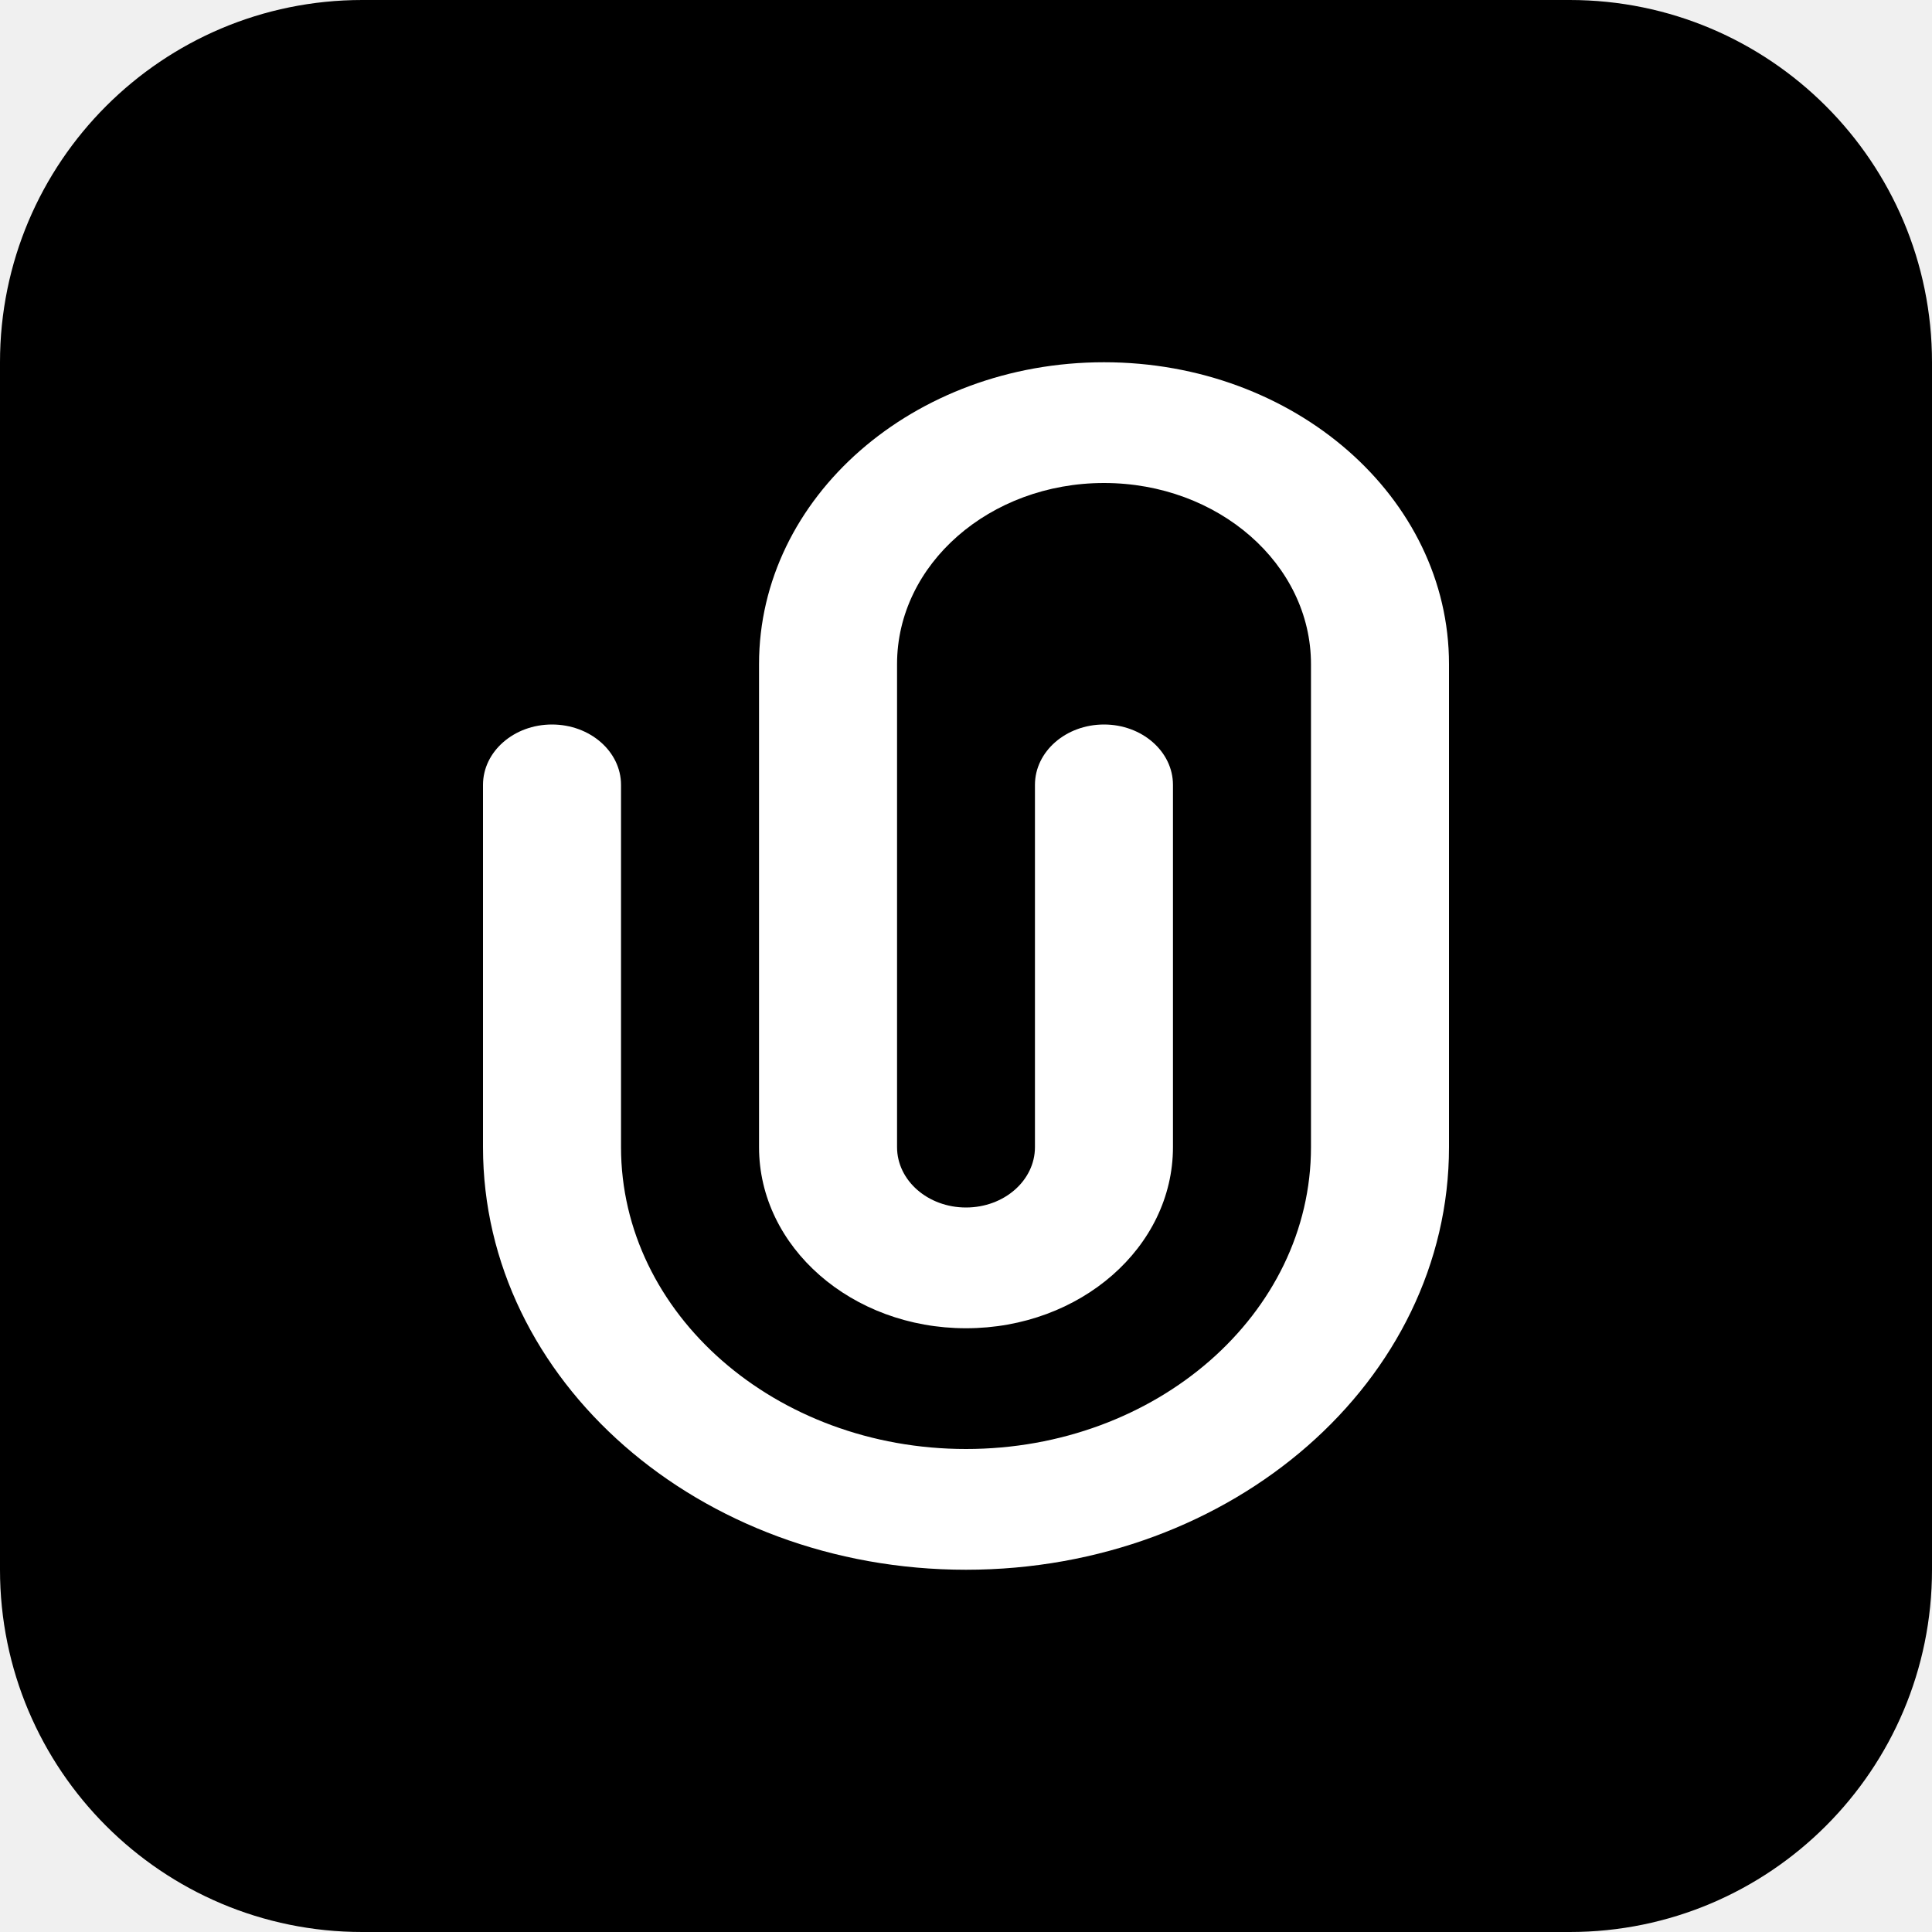
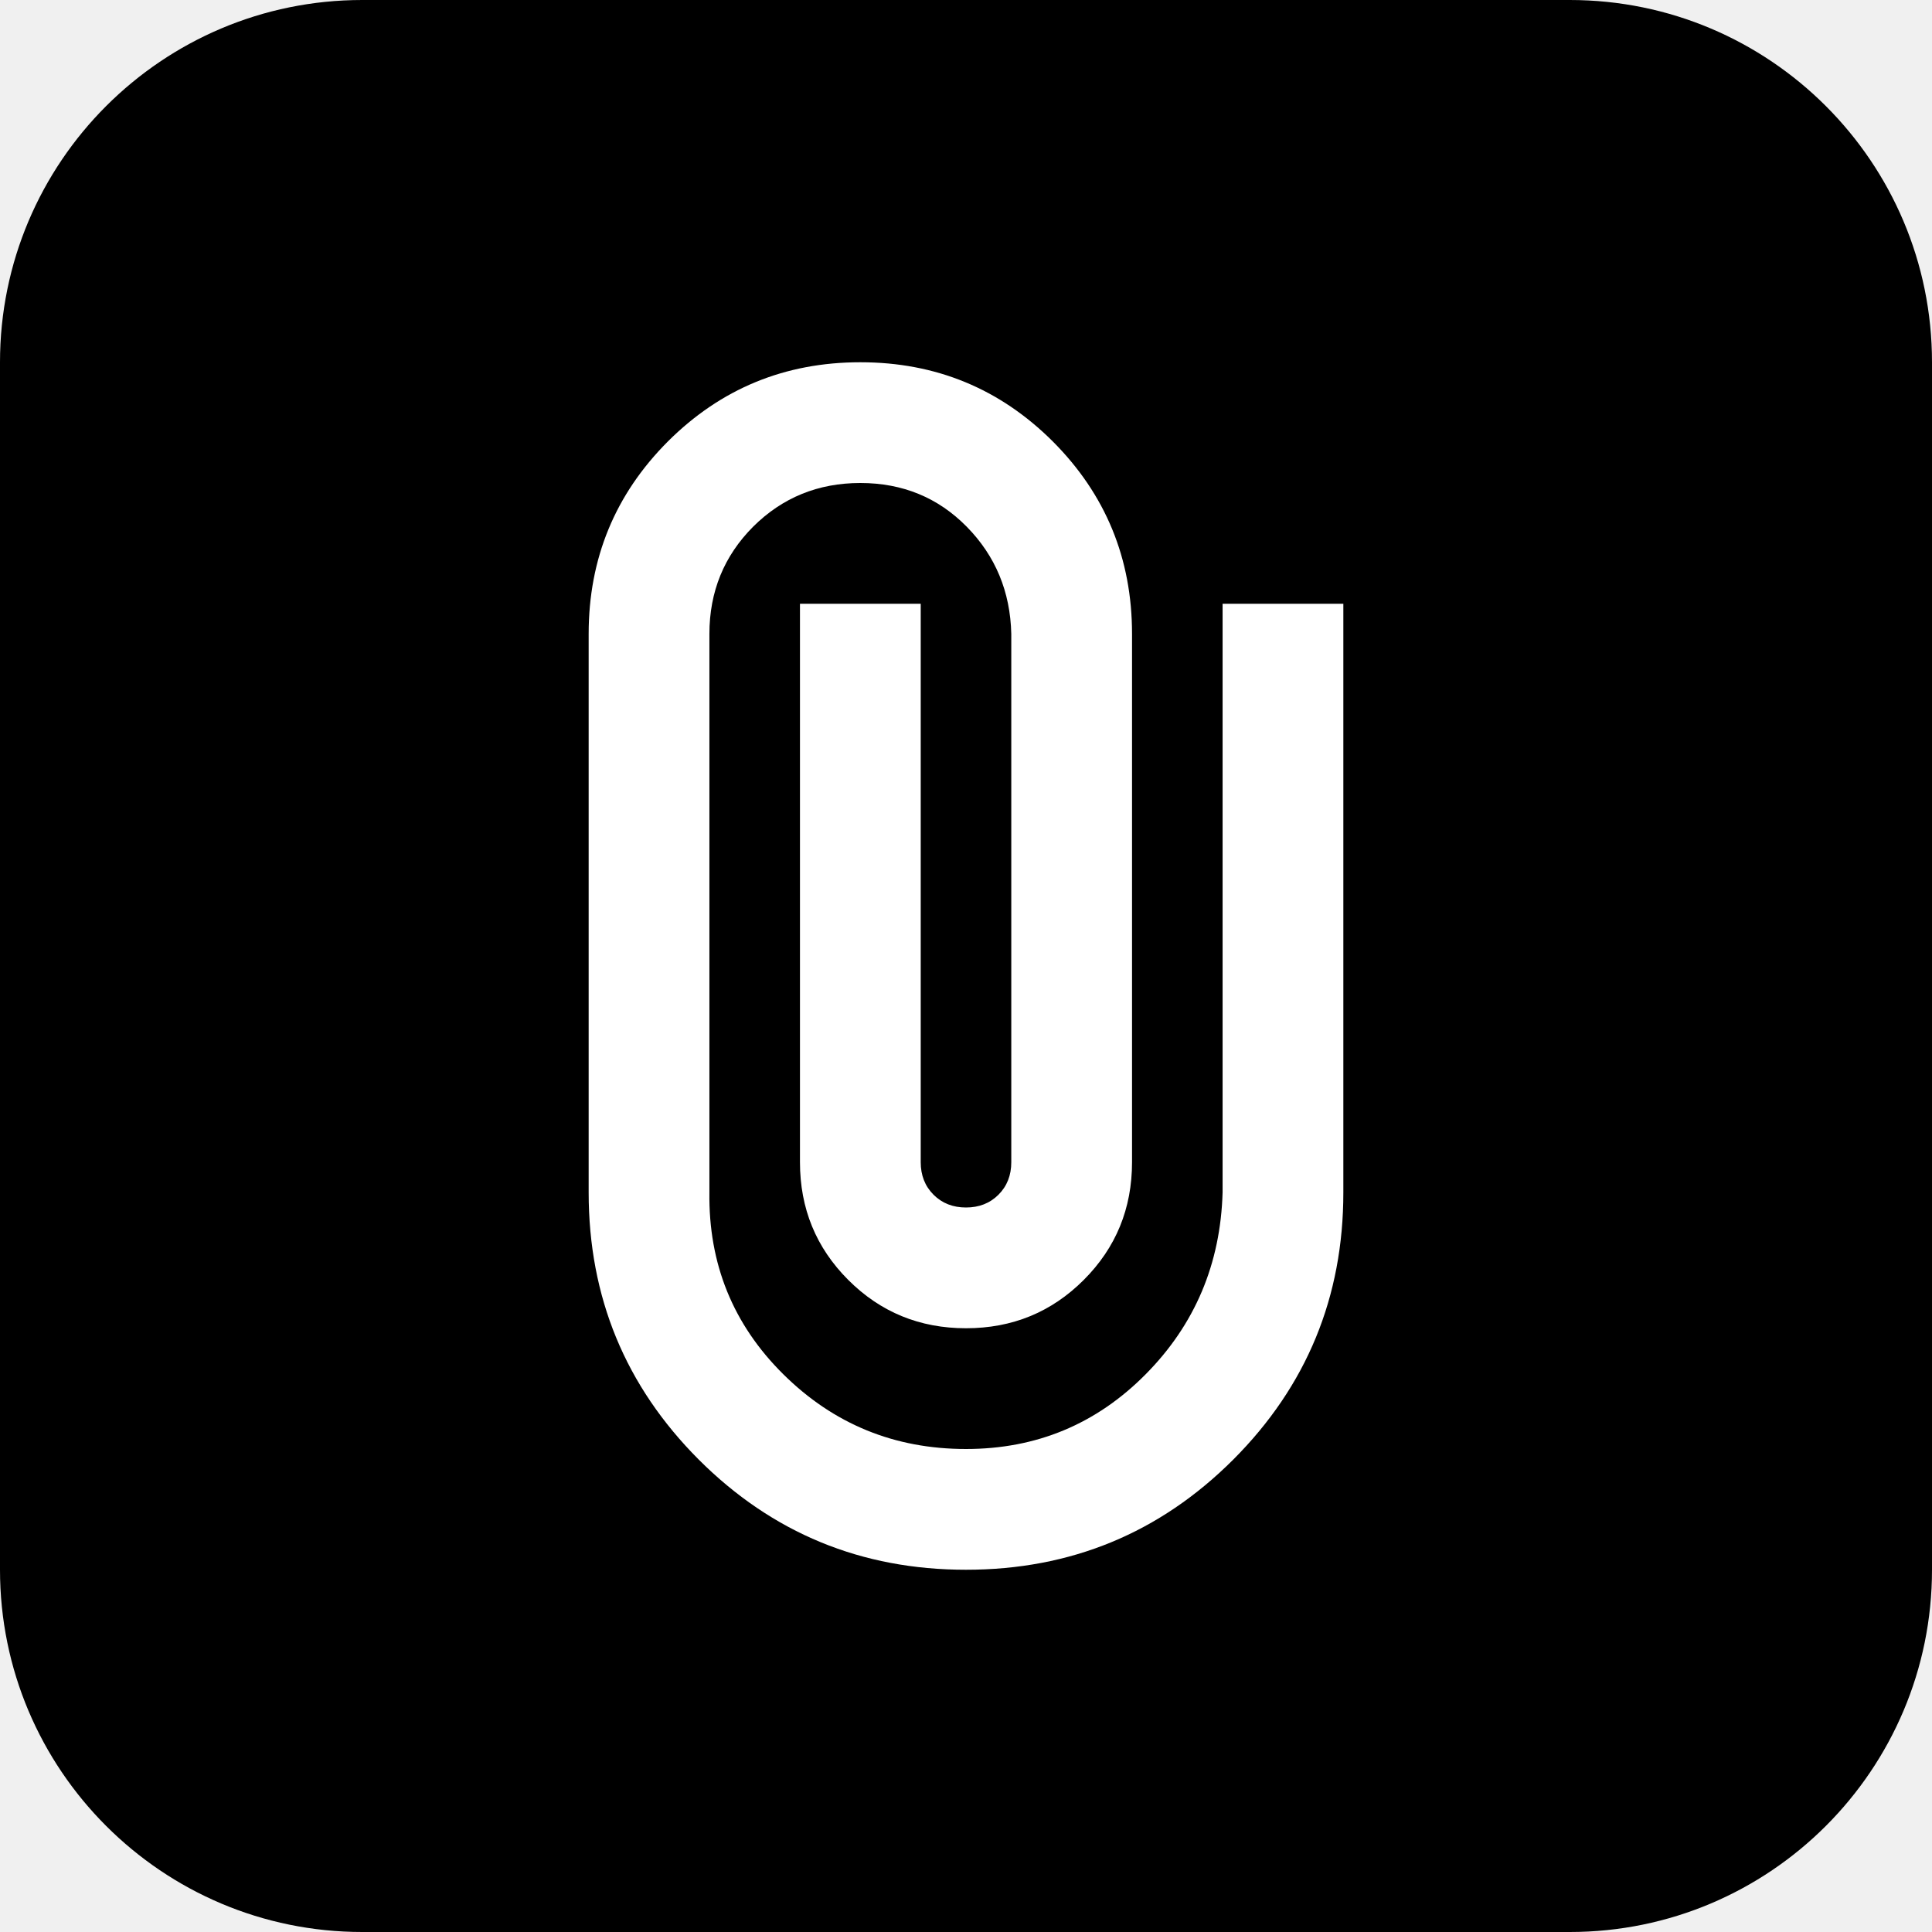
<svg xmlns="http://www.w3.org/2000/svg" width="192px" height="192px" viewBox="0 0 16 16" version="1.1" aria-hidden="true" role="img" focusable="false" preserveAspectRatio="xMidYMid meet">
  <rect fill="#000000" fill-rule="nonzero" x="0" y="0" width="16" height="16" rx="3" />
-   <path d="M6.286,5.5 C6.286,4.119 7.565,3 9.143,3 C10.721,3 12,4.119 12,5.5 L12,9.5 C12,11.433 10.209,13 8,13 C5.791,13 4,11.433 4,9.5 L4,6.5 C4,6.224 4.256,6 4.571,6 C4.887,6 5.143,6.224 5.143,6.5 L5.143,9.5 C5.143,10.881 6.422,12 8,12 C9.578,12 10.857,10.881 10.857,9.5 L10.857,5.5 C10.857,4.672 10.09,4 9.143,4 C8.196,4 7.429,4.672 7.429,5.5 L7.429,9.5 C7.429,9.776 7.684,10 8,10 C8.316,10 8.571,9.776 8.571,9.5 L8.571,6.5 C8.571,6.224 8.827,6 9.143,6 C9.458,6 9.714,6.224 9.714,6.5 L9.714,9.5 C9.714,10.328 8.947,11 8,11 C7.053,11 6.286,10.328 6.286,9.5 L6.286,5.5 Z" fill="#FFFFFF" />
+   <path d="M11.125,9.875 C11.125,10.742 10.821,11.479 10.213,12.088 C9.604,12.696 8.867,13 8,13 C7.133,13 6.396,12.696 5.787,12.088 C5.179,11.479 4.875,10.742 4.875,9.875 L4.875,5.25 C4.875,4.625 5.094,4.094 5.531,3.656 C5.969,3.219 6.5,3 7.125,3 C7.75,3 8.281,3.219 8.719,3.656 C9.156,4.094 9.375,4.625 9.375,5.25 L9.375,9.625 C9.375,10.008 9.242,10.333 8.975,10.6 C8.708,10.867 8.383,11 8,11 C7.617,11 7.292,10.867 7.025,10.6 C6.758,10.333 6.625,10.008 6.625,9.625 L6.625,5 L7.625,5 L7.625,9.625 C7.625,9.733 7.66,9.823 7.731,9.894 C7.802,9.965 7.892,10 8,10 C8.108,10 8.198,9.965 8.269,9.894 C8.34,9.823 8.375,9.733 8.375,9.625 L8.375,5.25 C8.367,4.9 8.244,4.604 8.006,4.362 C7.769,4.121 7.475,4 7.125,4 C6.775,4 6.479,4.121 6.237,4.362 C5.996,4.604 5.875,4.9 5.875,5.25 L5.875,9.875 C5.867,10.467 6.071,10.969 6.487,11.381 C6.904,11.794 7.408,12 8,12 C8.583,12 9.079,11.794 9.488,11.381 C9.896,10.969 10.108,10.467 10.125,9.875 L10.125,5 L11.125,5 L11.125,9.875 Z" fill="#FFFFFF" fill-rule="nonzero" />
</svg>
